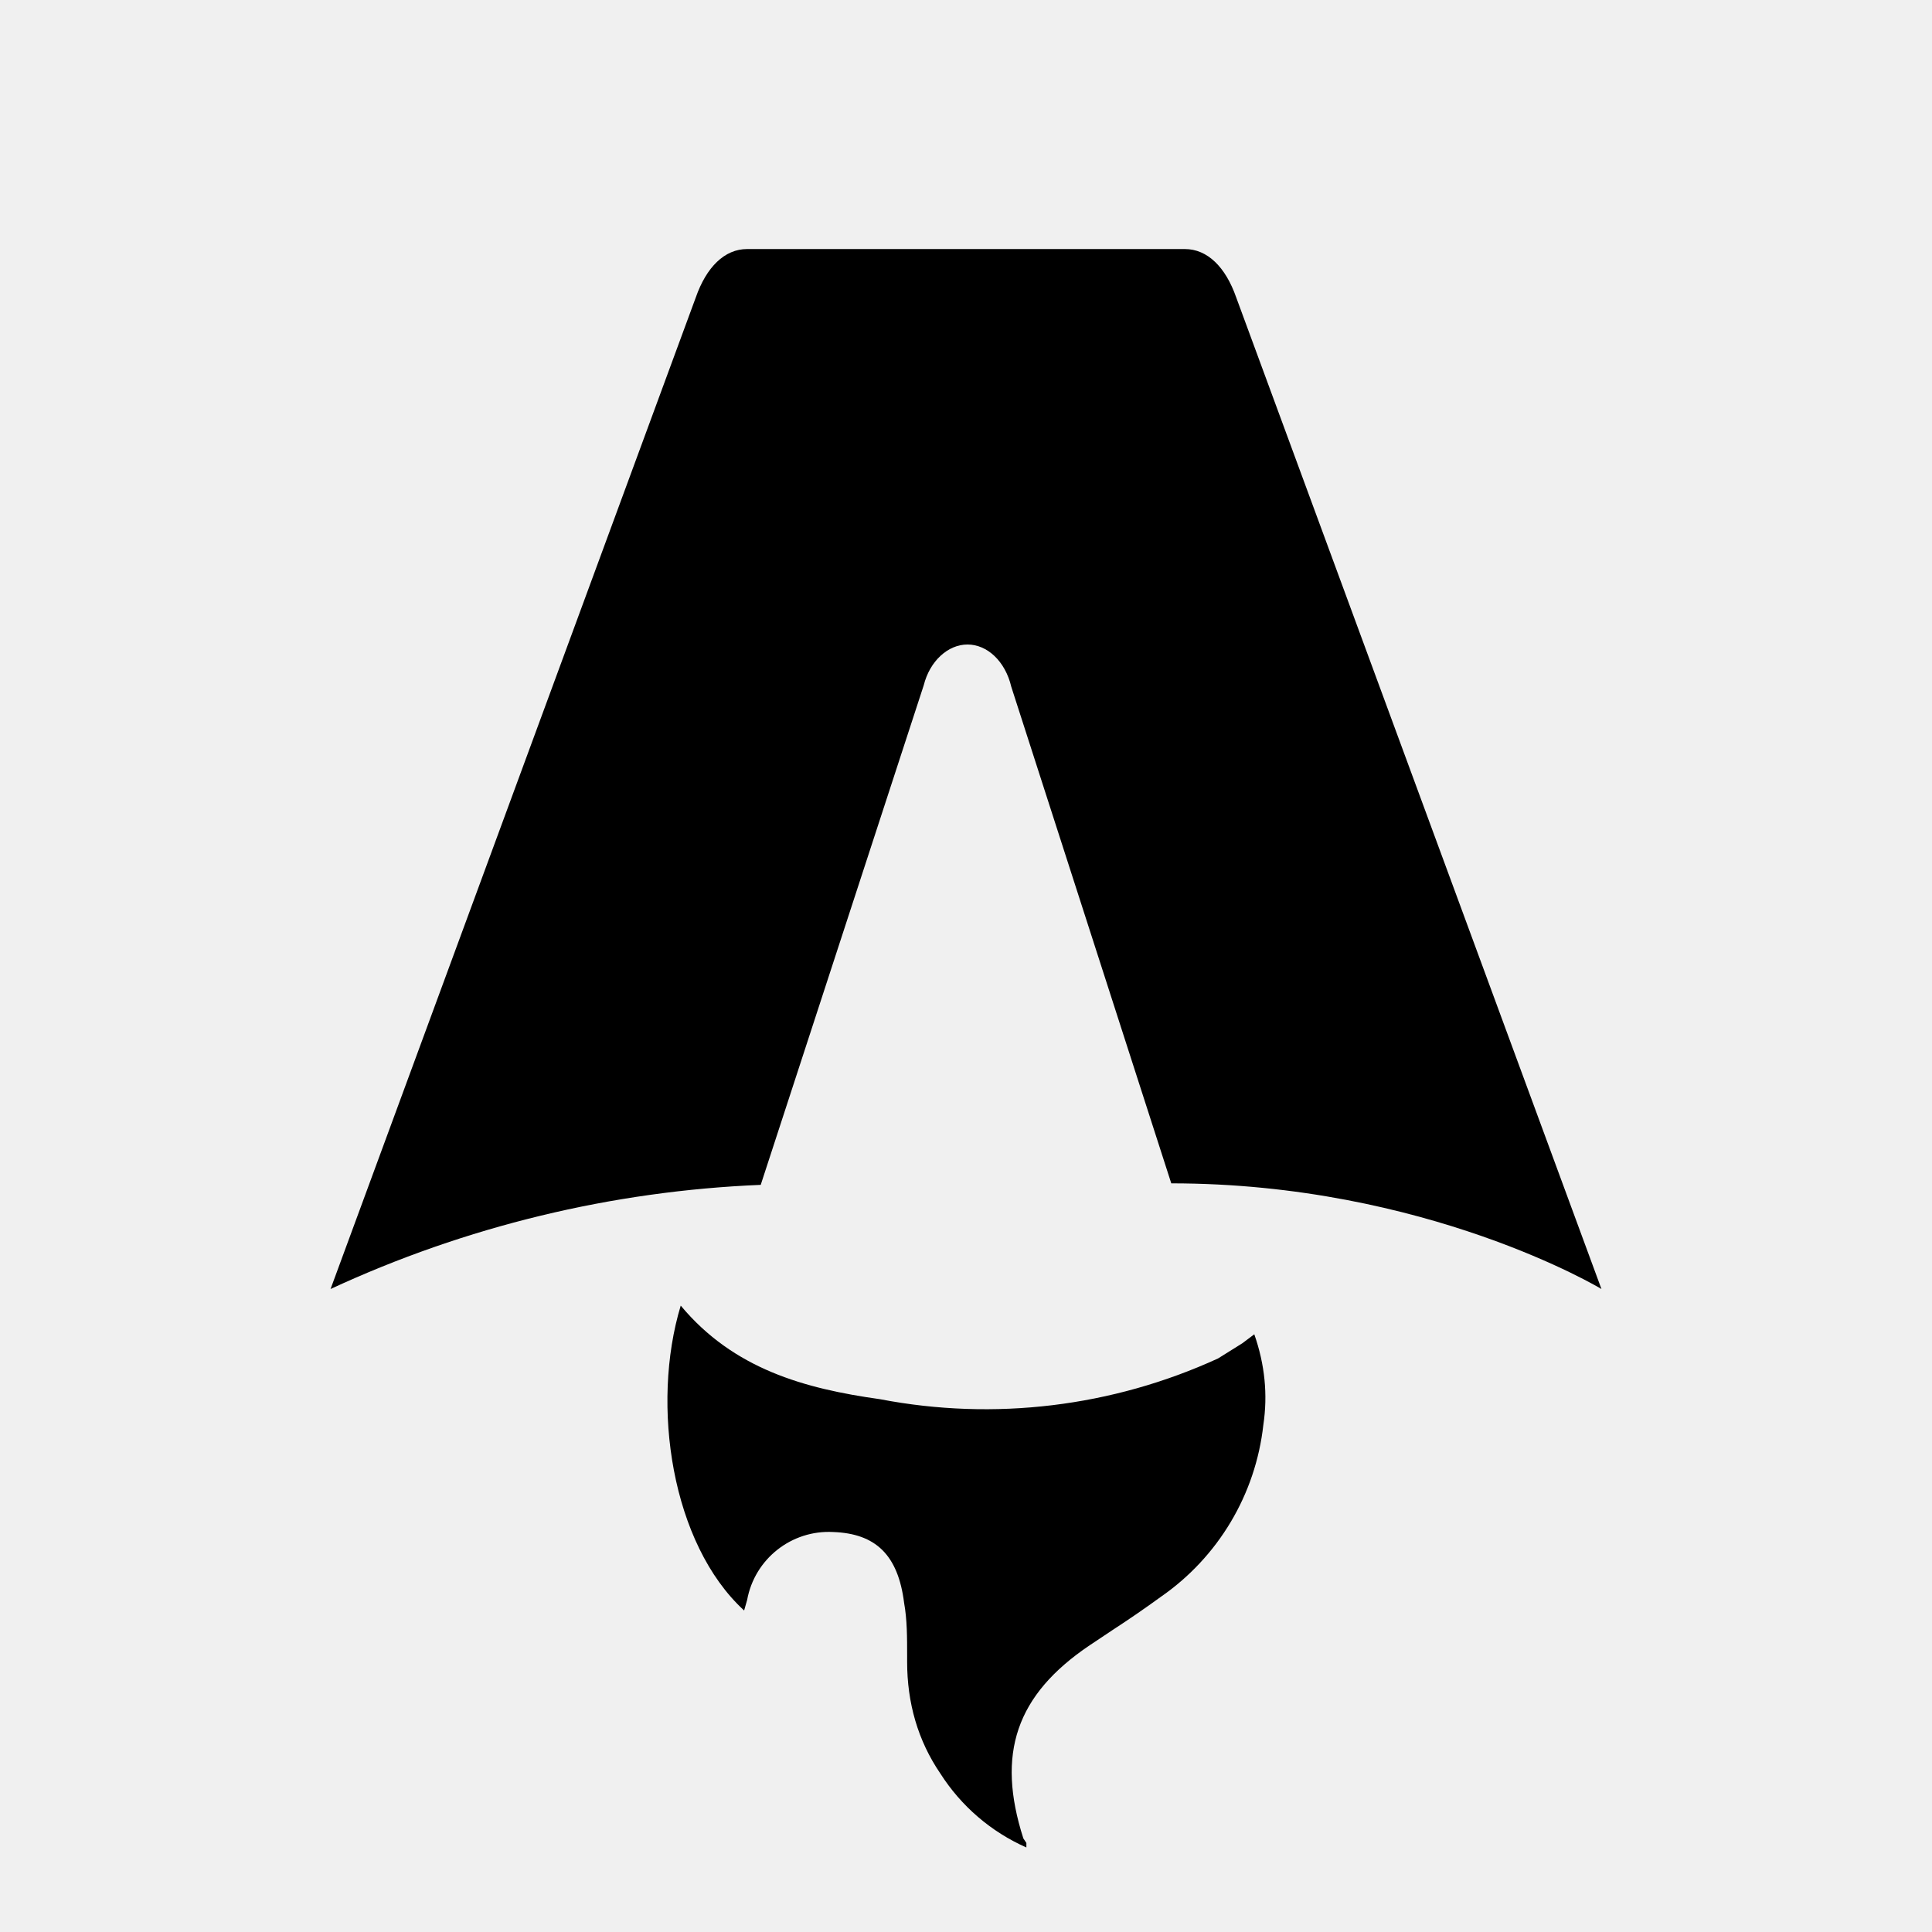
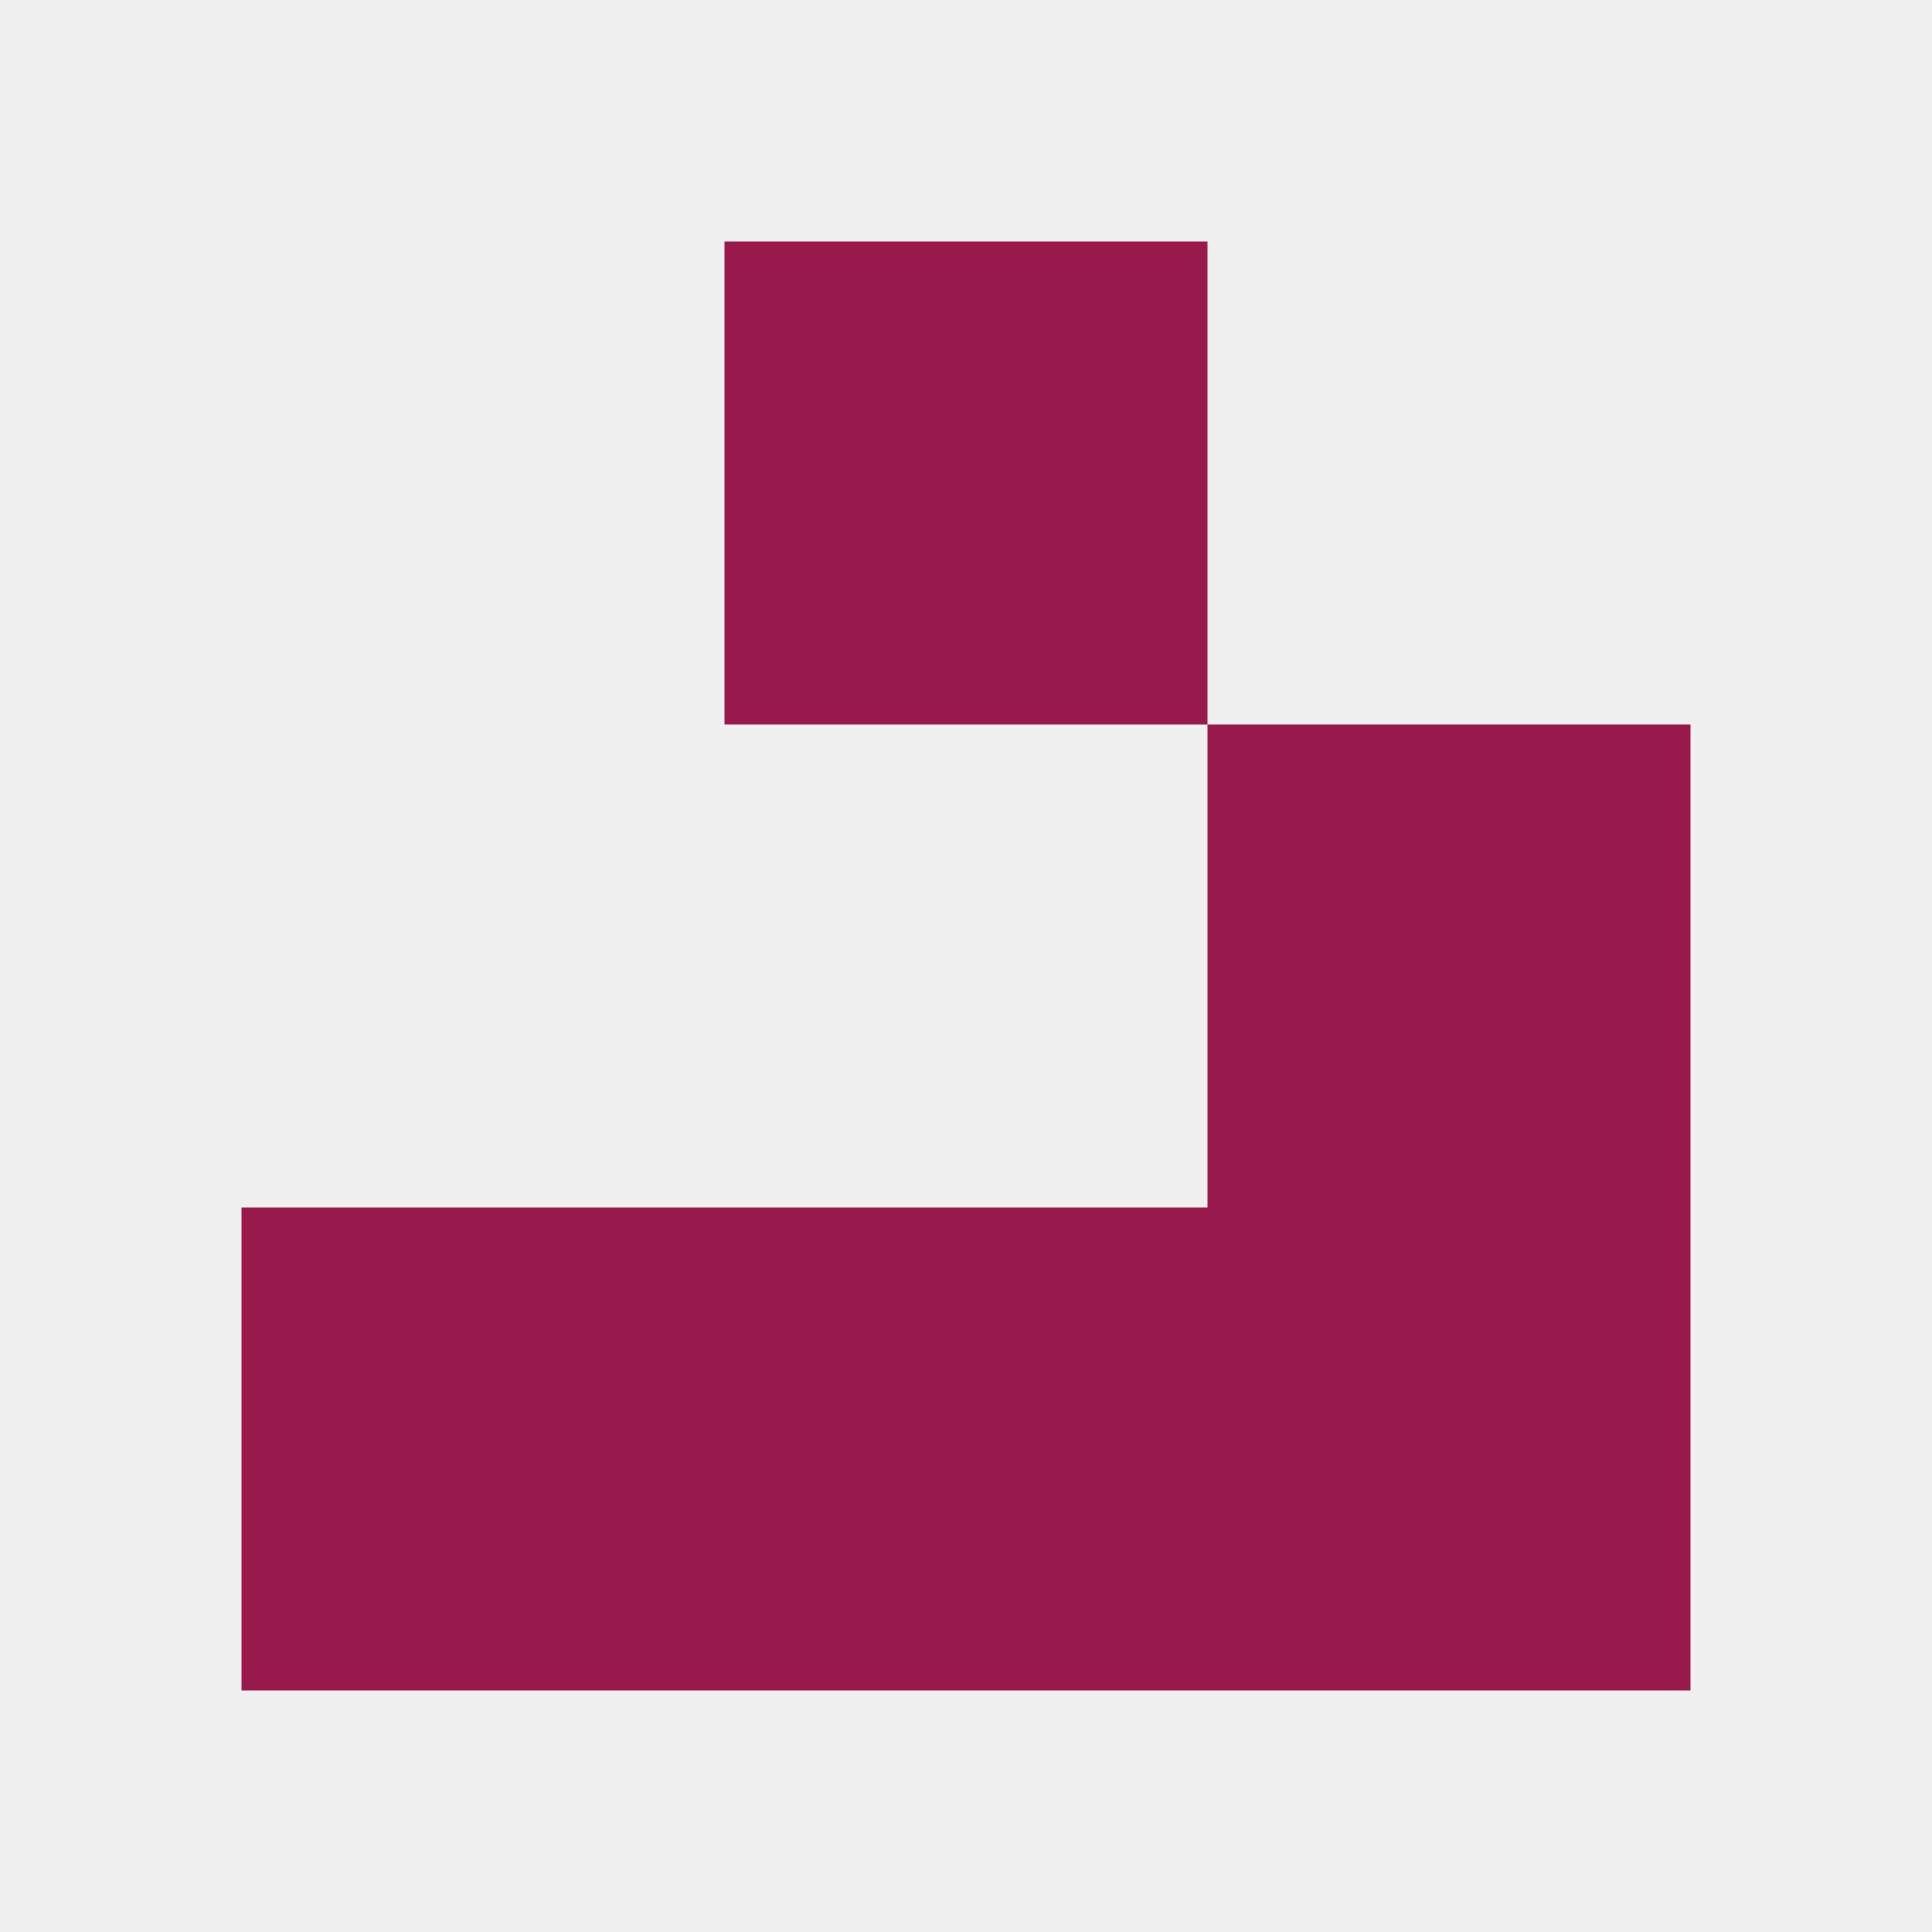
- <svg xmlns="http://www.w3.org/2000/svg" fill="none" viewBox="0 0 128 128" role="img" aria-label="website">
-   <path d="M50.4 78.5a75.1 75.1 0 0 0-28.5 6.9l24.2-65.7c.7-2 1.9-3.2 3.4-3.2h29c1.5 0 2.7 1.2 3.4 3.2l24.2 65.7s-11.6-7-28.5-7L67 45.5c-.4-1.7-1.6-2.8-2.9-2.8-1.3 0-2.5 1.1-2.9 2.7L50.4 78.5Zm-1.1 28.2Zm-4.2-20.2c-2 6.6-.6 15.8 4.2 20.2a17.5 17.5 0 0 1 .2-.7 5.5 5.5 0 0 1 5.7-4.5c2.8.1 4.3 1.5 4.7 4.7.2 1.1.2 2.3.2 3.5v.4c0 2.7.7 5.2 2.2 7.4a13 13 0 0 0 5.7 4.9v-.3l-.2-.3c-1.8-5.6-.5-9.5 4.4-12.8l1.5-1a73 73 0 0 0 3.2-2.2 16 16 0 0 0 6.8-11.4c.3-2 .1-4-.6-6l-.8.6-1.6 1a37 37 0 0 1-22.4 2.7c-5-.7-9.7-2-13.2-6.2Z" />
+ <svg xmlns="http://www.w3.org/2000/svg" viewBox="0 0 16 16" role="img" aria-label="A glider">
  <style>
-   path {
-     fill: #000;
-   }
-   @media (prefers-color-scheme: dark) {
-     path {
-       fill: #FFF;
-     }
-   }
-   </style>
+         path { fill: #98194b; }
+         @media (prefers-color-scheme: dark) {
+             path { fill: #f995af; }
+         }
+     </style>
+   <path d="M6 2h4v4H6zM10 6h4v4h-4zM2 10h12v4H2z" />
</svg>
